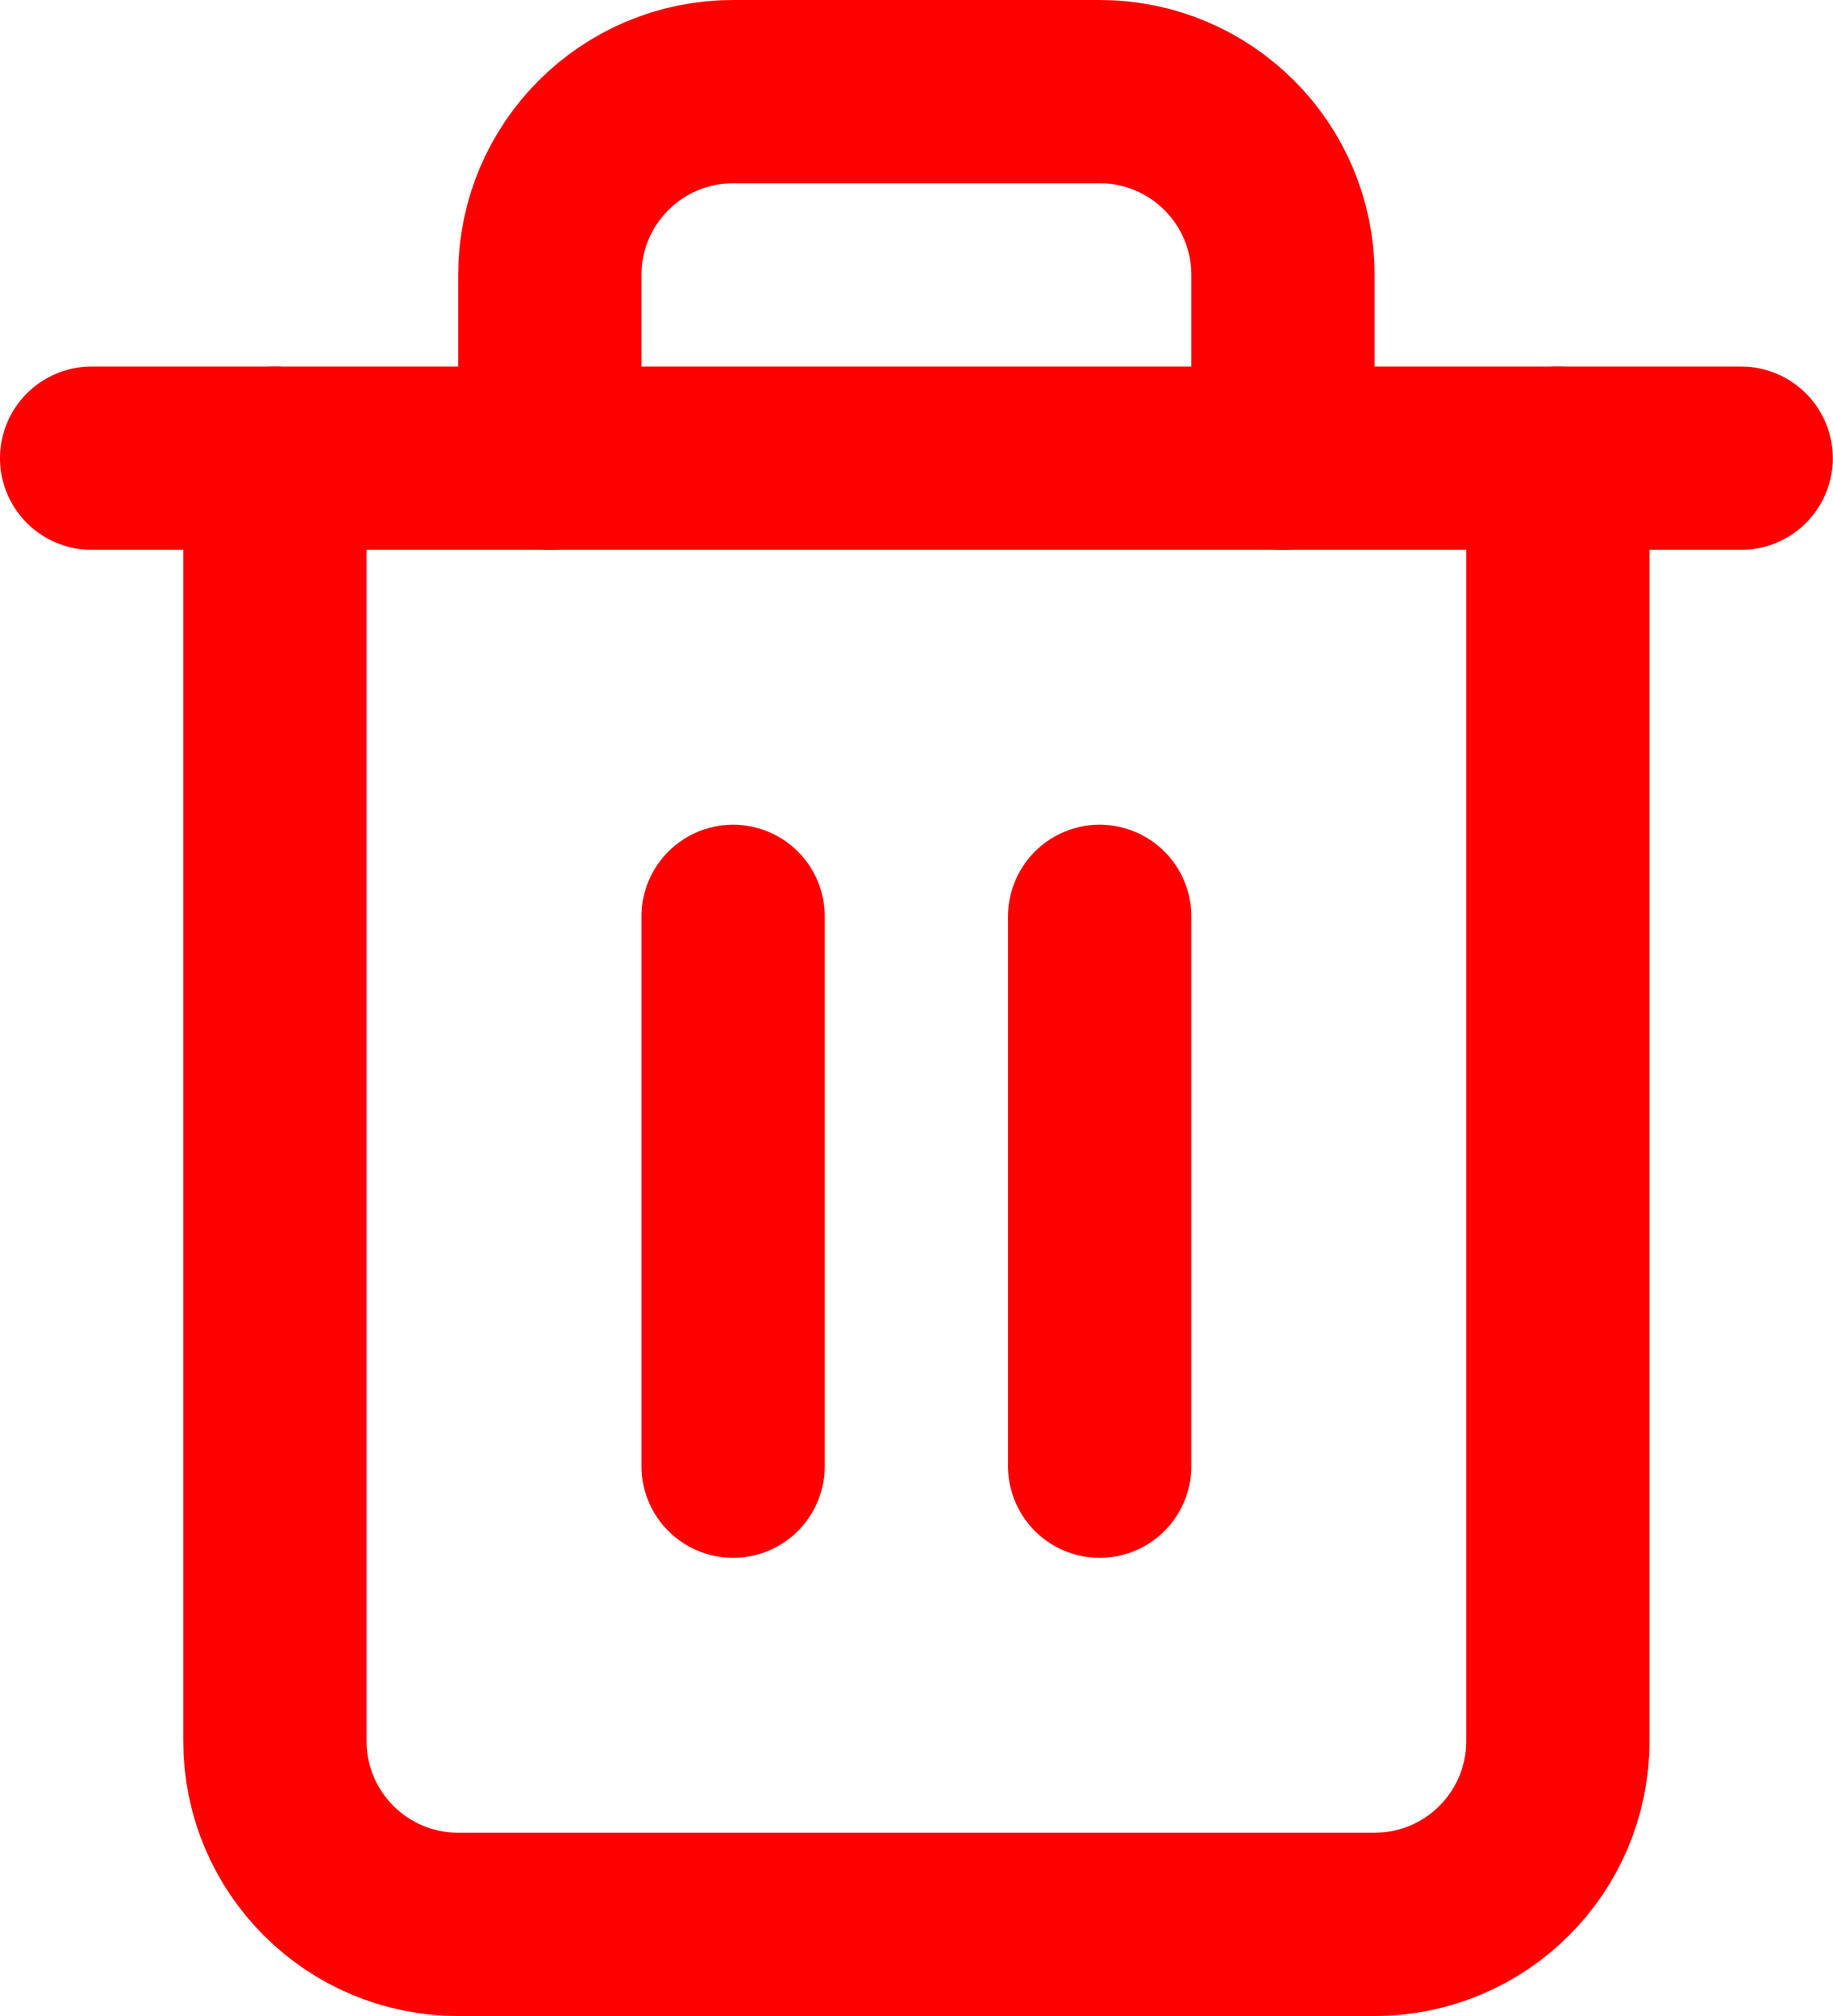
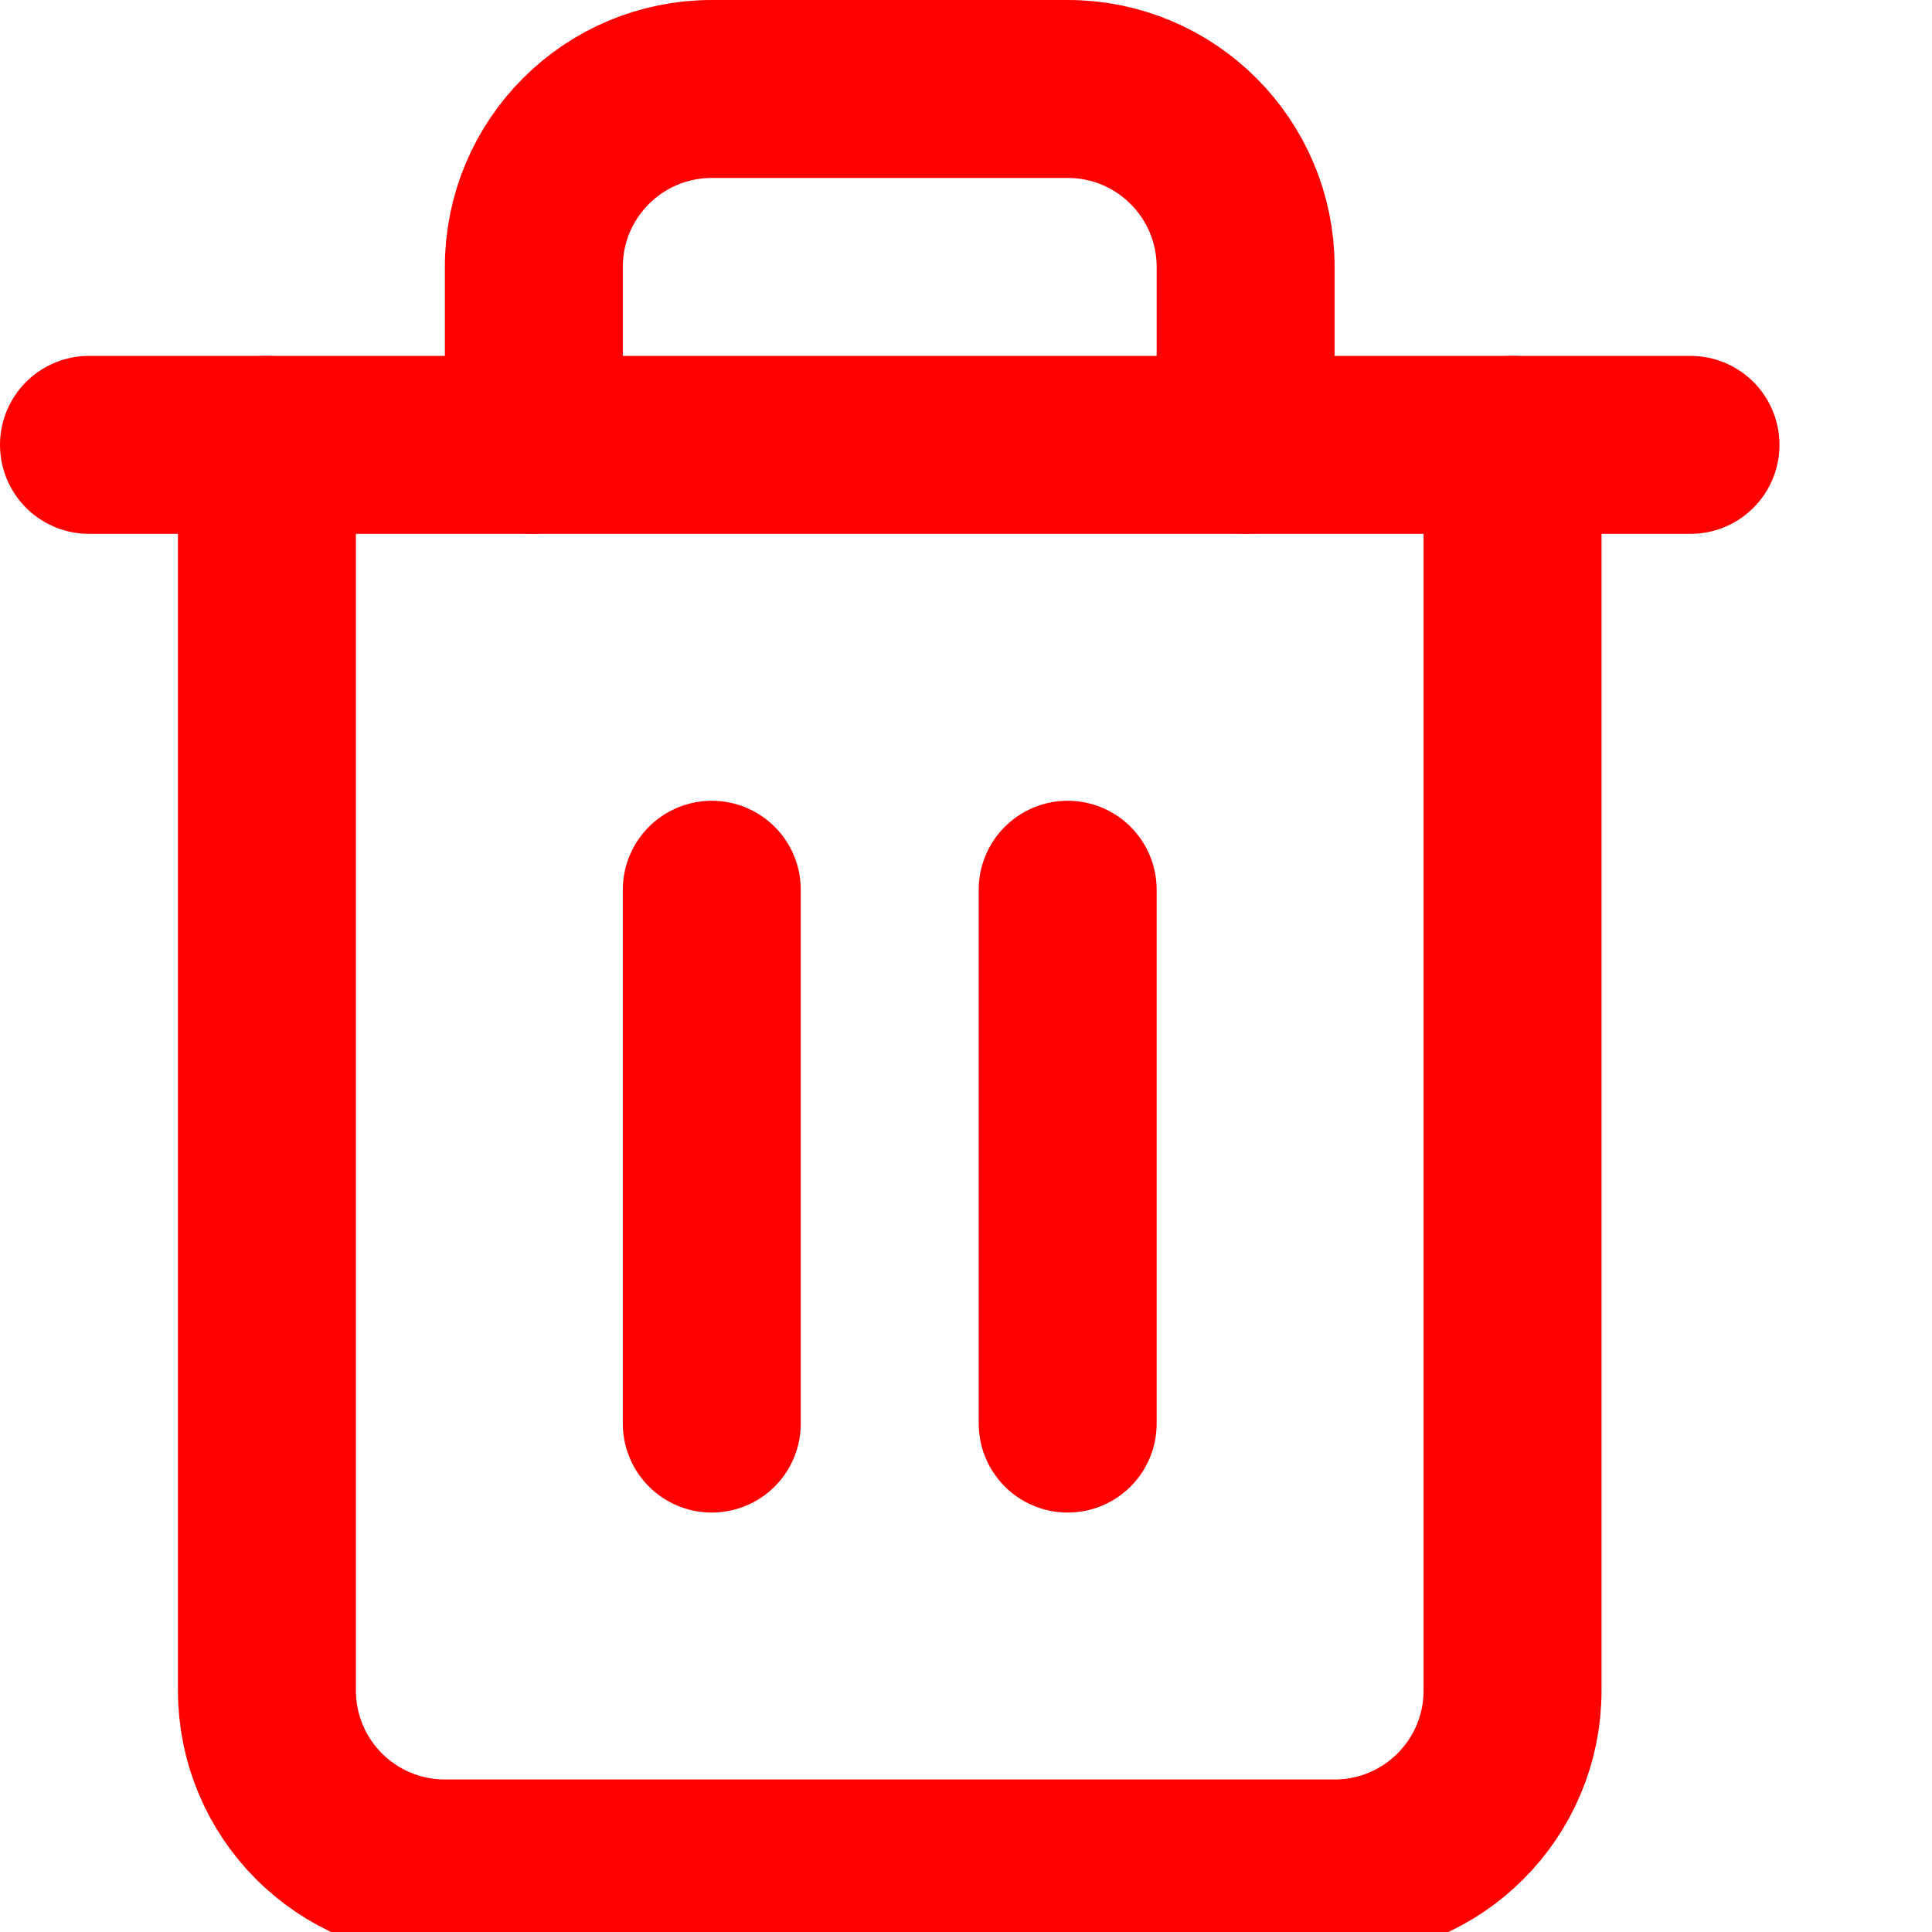
- <svg xmlns="http://www.w3.org/2000/svg" width="17.5" height="19.25" viewBox="0 0 17.5 19.25">
+ <svg xmlns="http://www.w3.org/2000/svg" width="118" height="118" viewBox="0 0 19 19">
  <g id="Icon_feather-trash-2" data-name="Icon feather-trash-2" transform="translate(-1.75 -0.875)">
    <path id="Path_141" data-name="Path 141" d="M2.625,5.25h15.75" fill="none" stroke="red" stroke-linecap="round" stroke-linejoin="round" stroke-width="1.75" />
    <path id="Path_142" data-name="Path 142" d="M16.625,5.25V17.5a1.75,1.75,0,0,1-1.75,1.75H6.125a1.75,1.75,0,0,1-1.75-1.75V5.25M7,5.25V3.5A1.75,1.75,0,0,1,8.75,1.75h3.5A1.75,1.75,0,0,1,14,3.5V5.25" fill="none" stroke="red" stroke-linecap="round" stroke-linejoin="round" stroke-width="1.75" />
    <path id="Path_143" data-name="Path 143" d="M8.75,9.625v5.25" fill="none" stroke="red" stroke-linecap="round" stroke-linejoin="round" stroke-width="1.75" />
    <path id="Path_144" data-name="Path 144" d="M12.25,9.625v5.25" fill="none" stroke="red" stroke-linecap="round" stroke-linejoin="round" stroke-width="1.75" />
  </g>
</svg>
